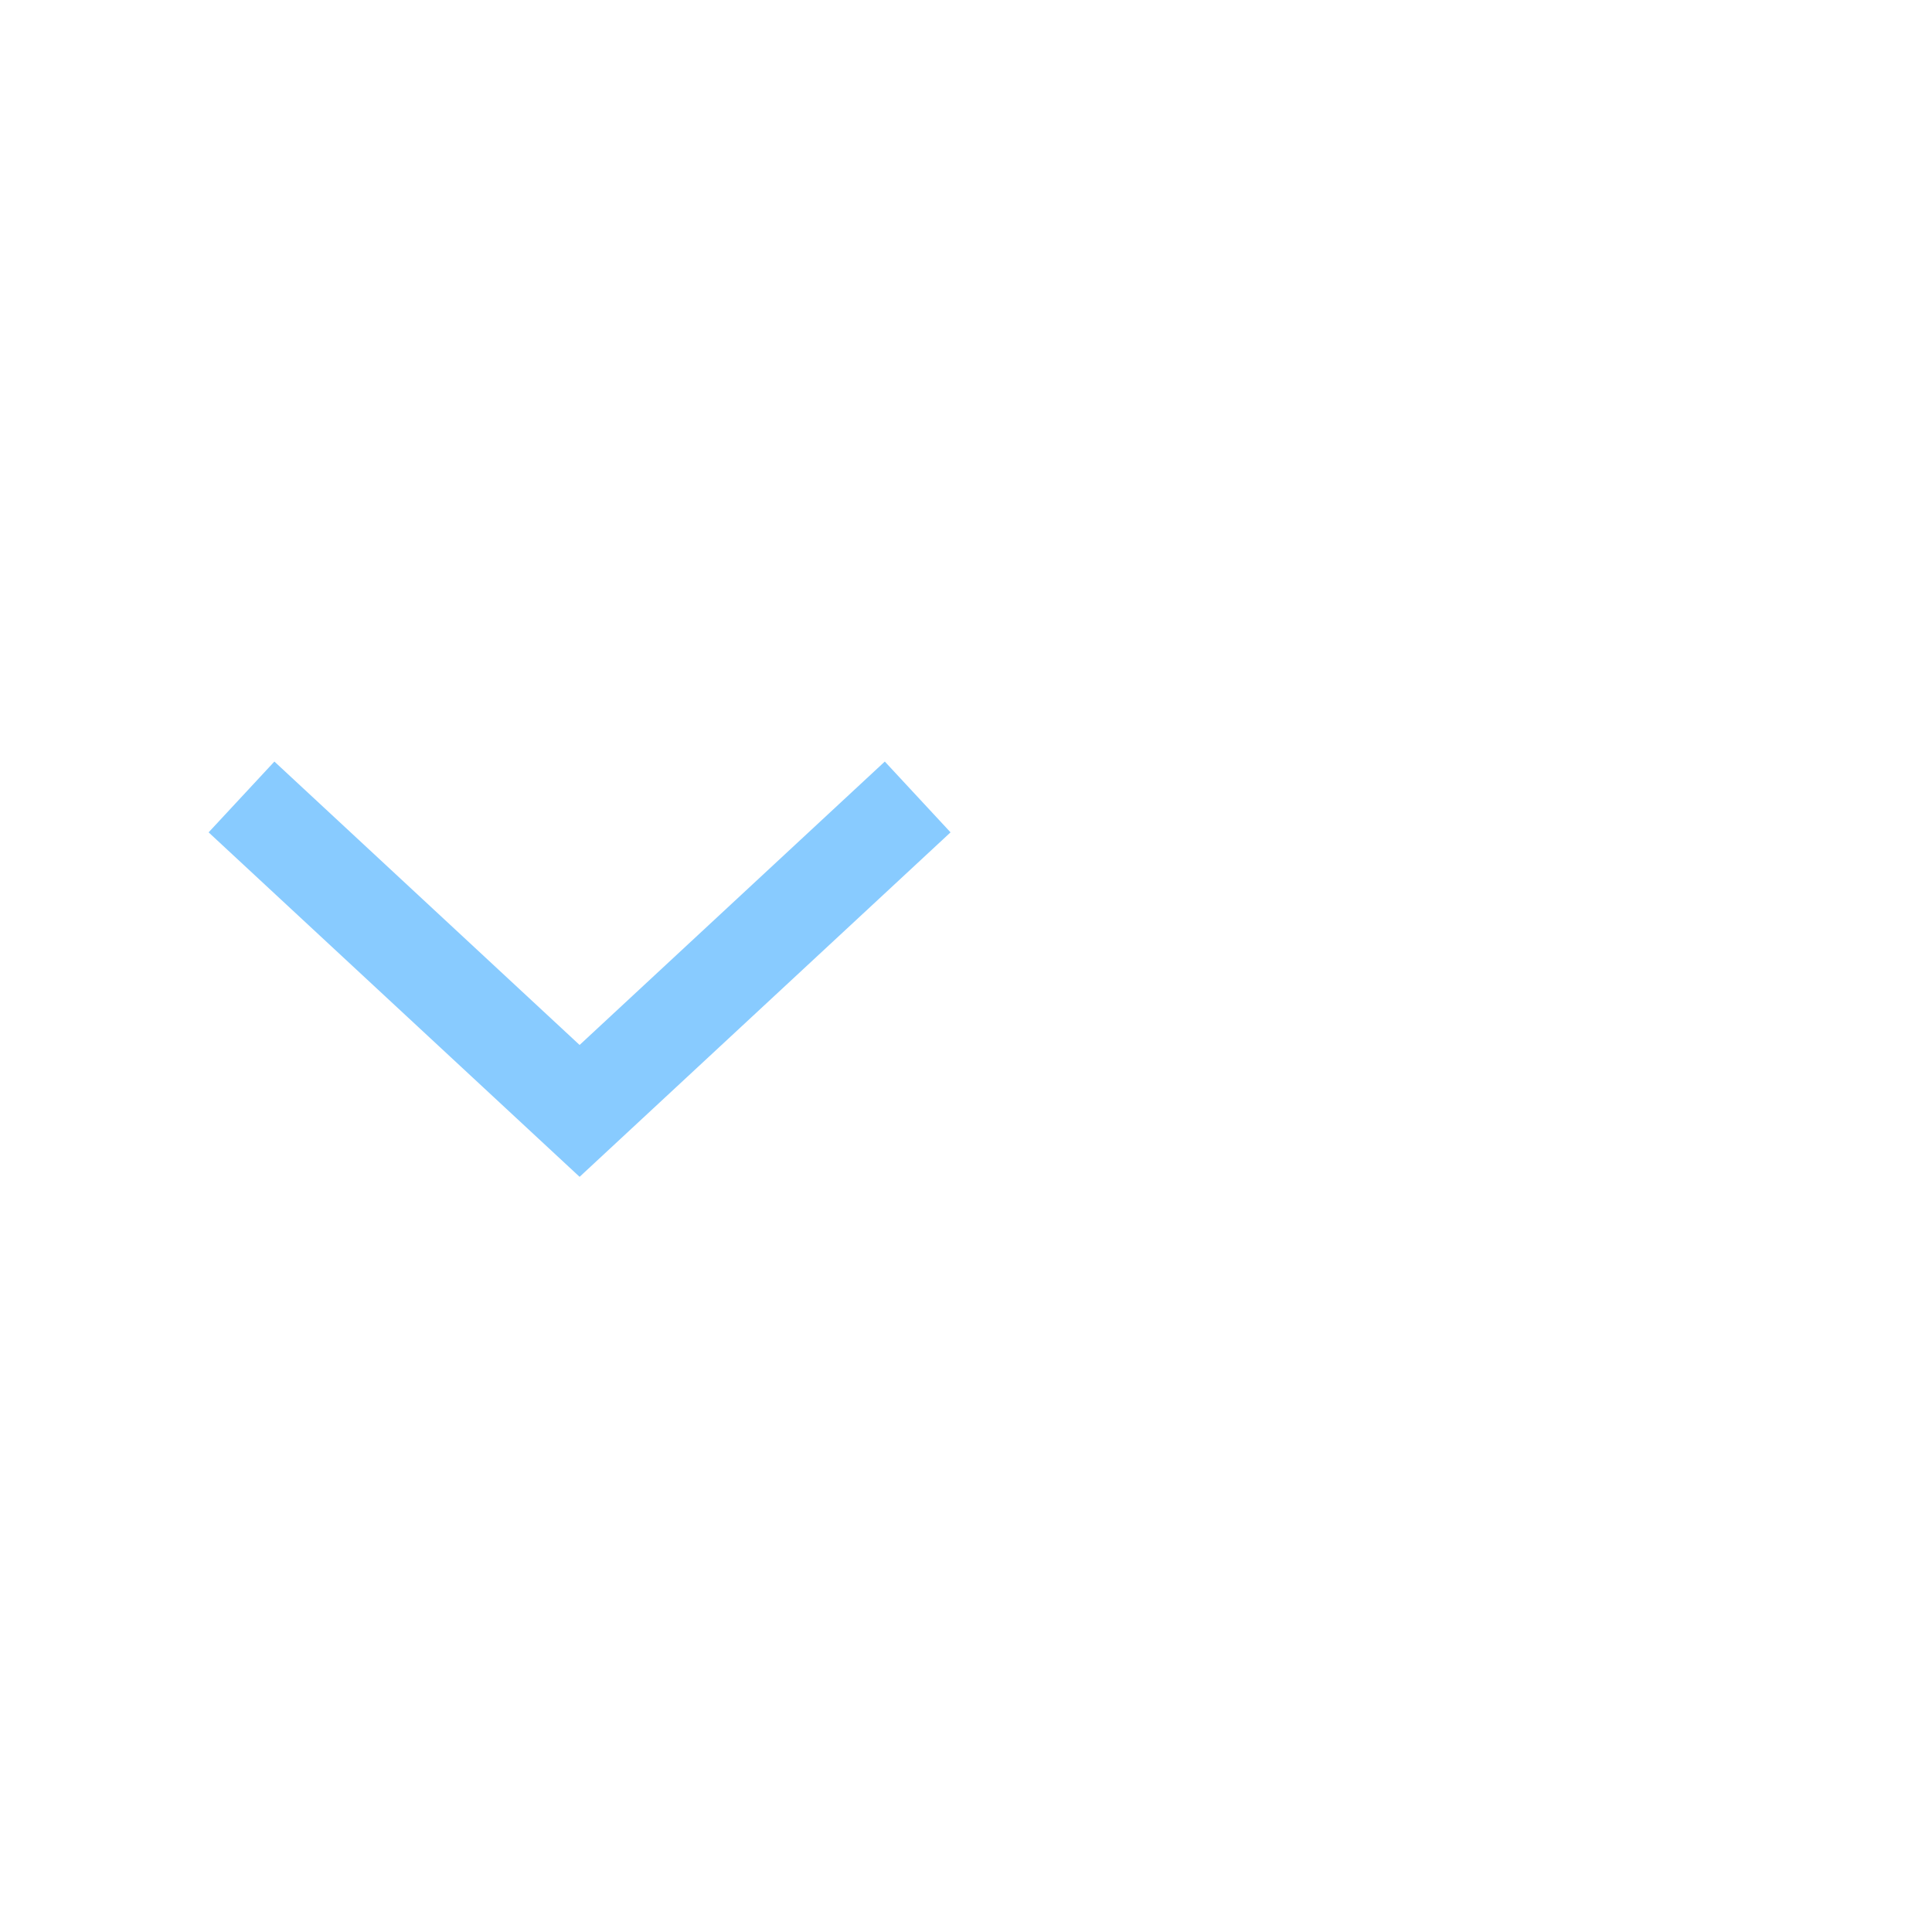
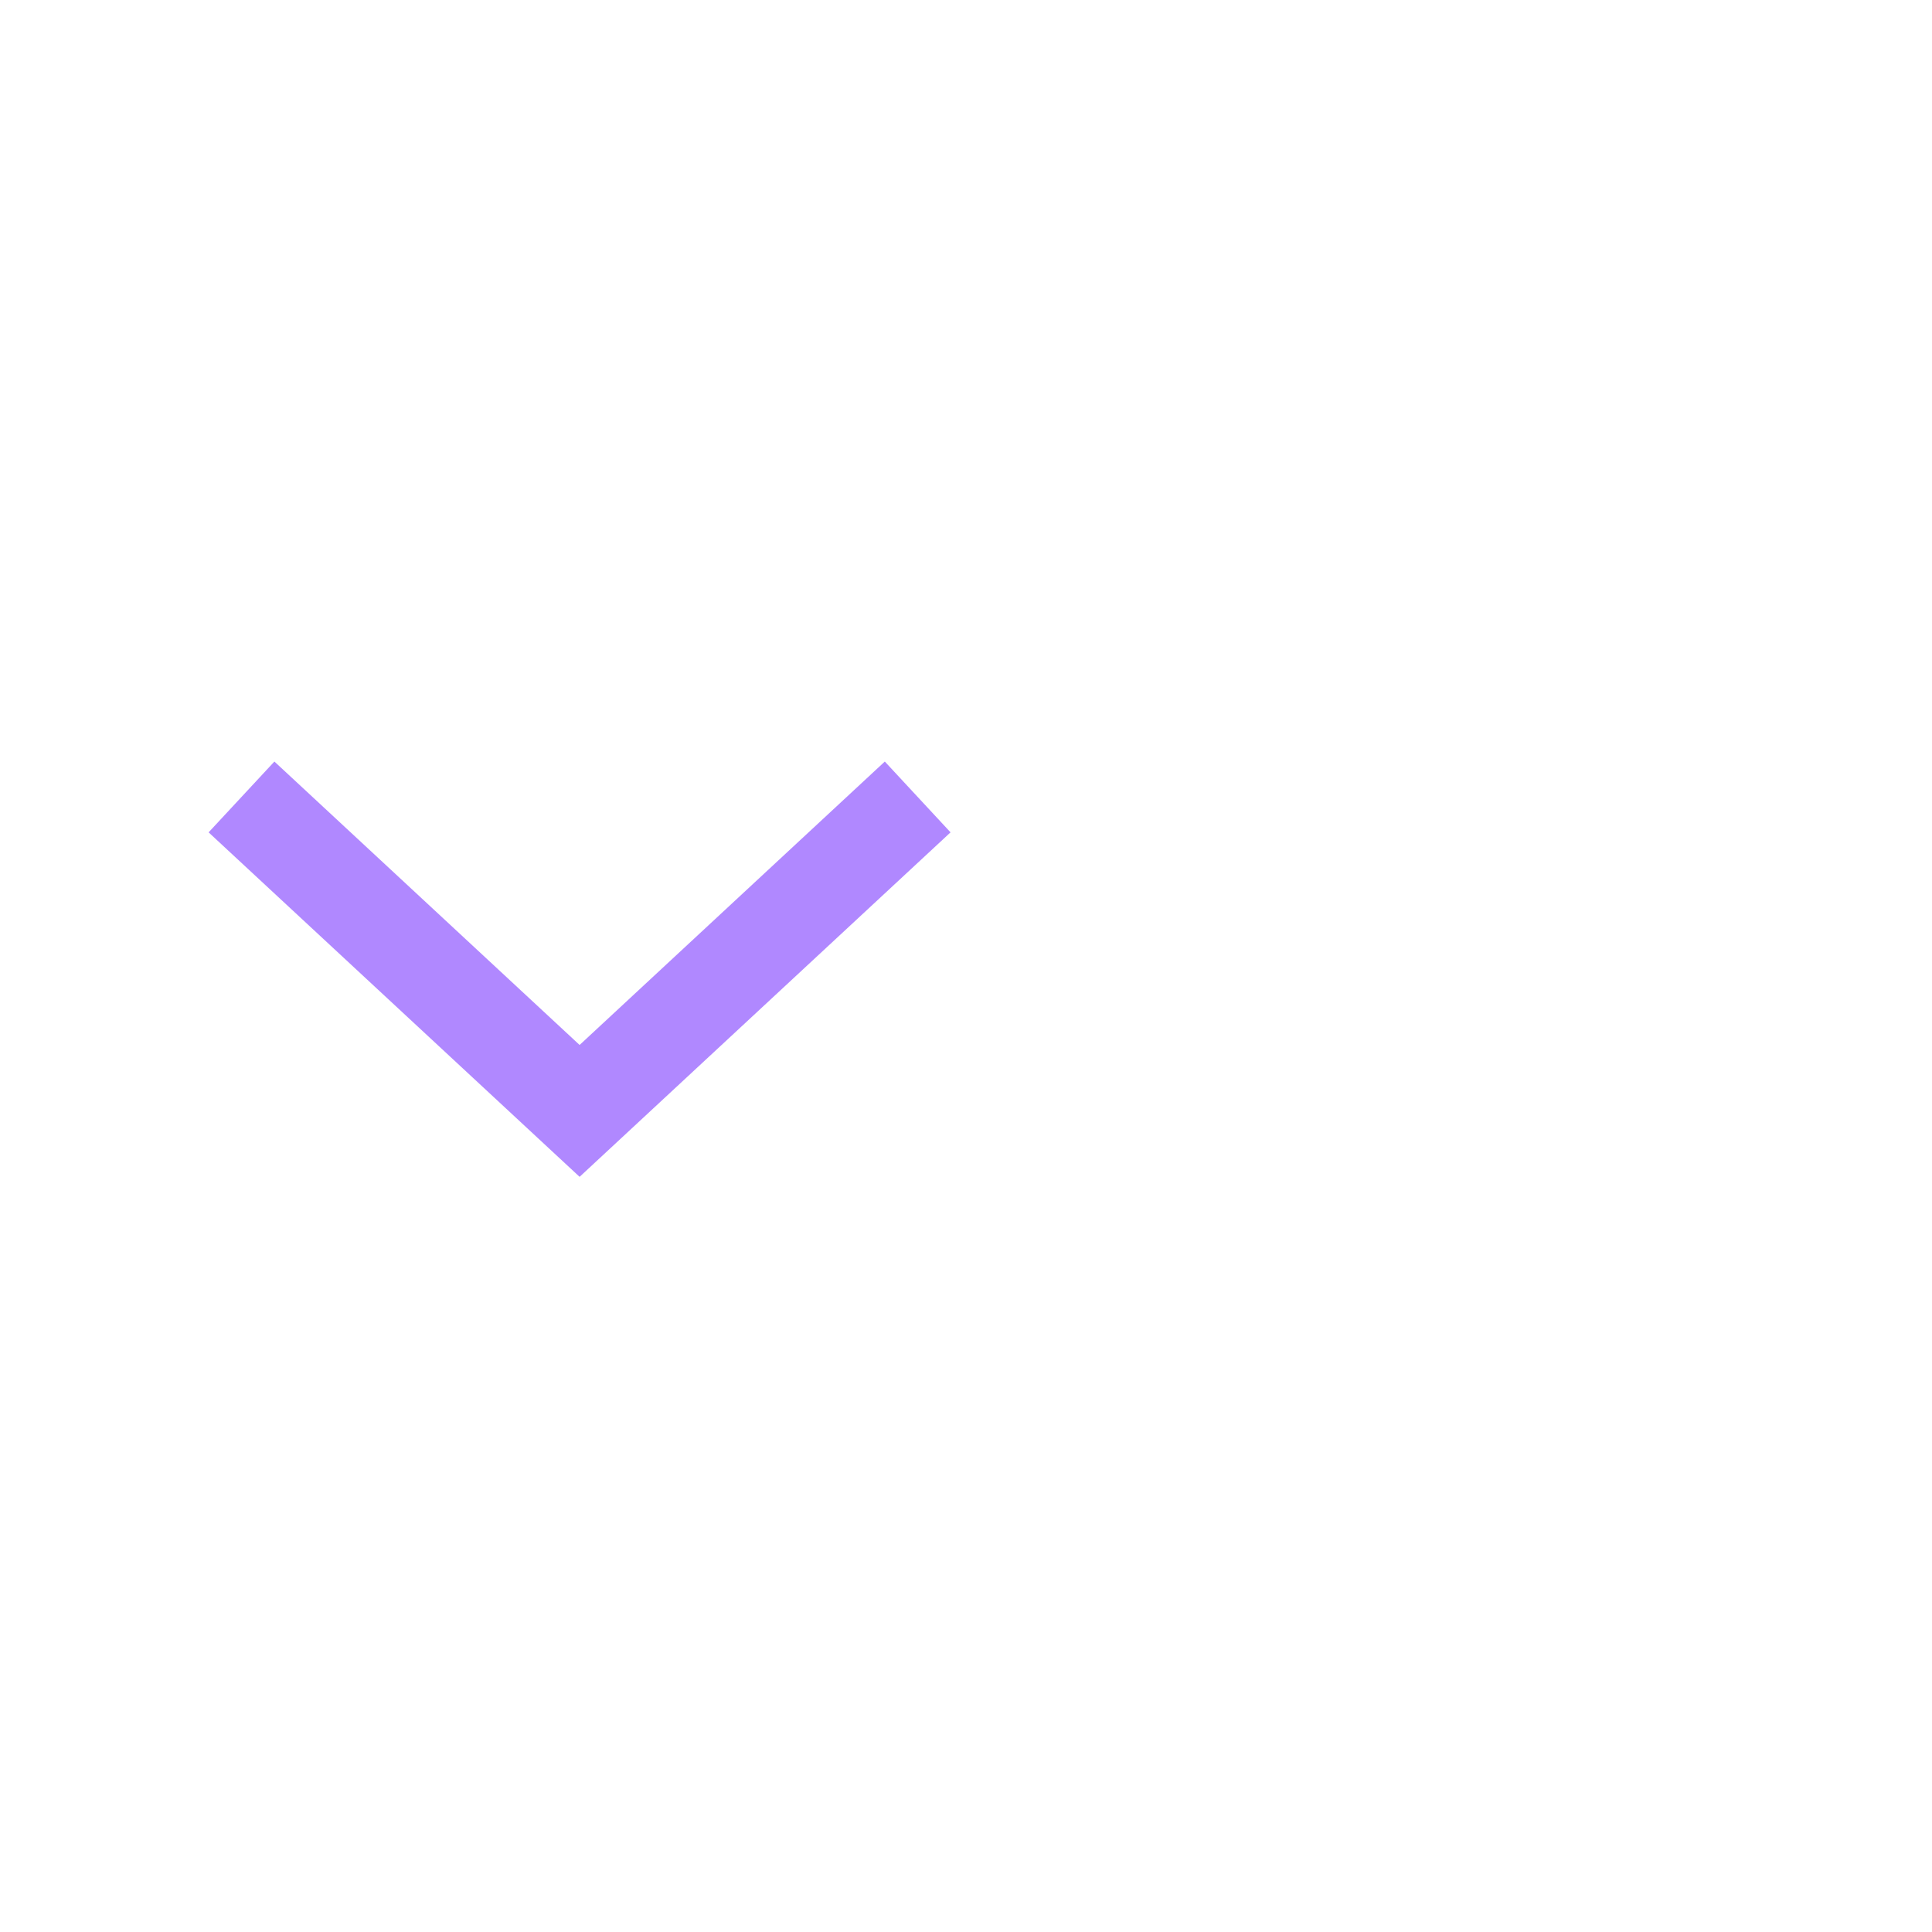
<svg xmlns="http://www.w3.org/2000/svg" width="40px" height="40px" viewBox="0 0 40 40" version="1.1">
  <g id="ComboBox" stroke="none" stroke-width="1" fill="none" fill-rule="evenodd">
    <g id="ic-arrow-drop-down" transform="translate(0, 8)">
-       <g id="Group_8822" transform="translate(4.319, 7.767)" fill="#88cbff">
+       <g id="Group_8822" transform="translate(4.319, 7.767)" fill="#B088FF">
        <polygon id="Path_18879" points="7.681 8.598 0 1.466 1.362 0 7.681 5.868 14 -8.8817842e-16 15.361 1.466" />
      </g>
      <polygon id="Rectangle_4407" points="0 0 24 0 24 24 0 24" />
    </g>
  </g>
</svg>
